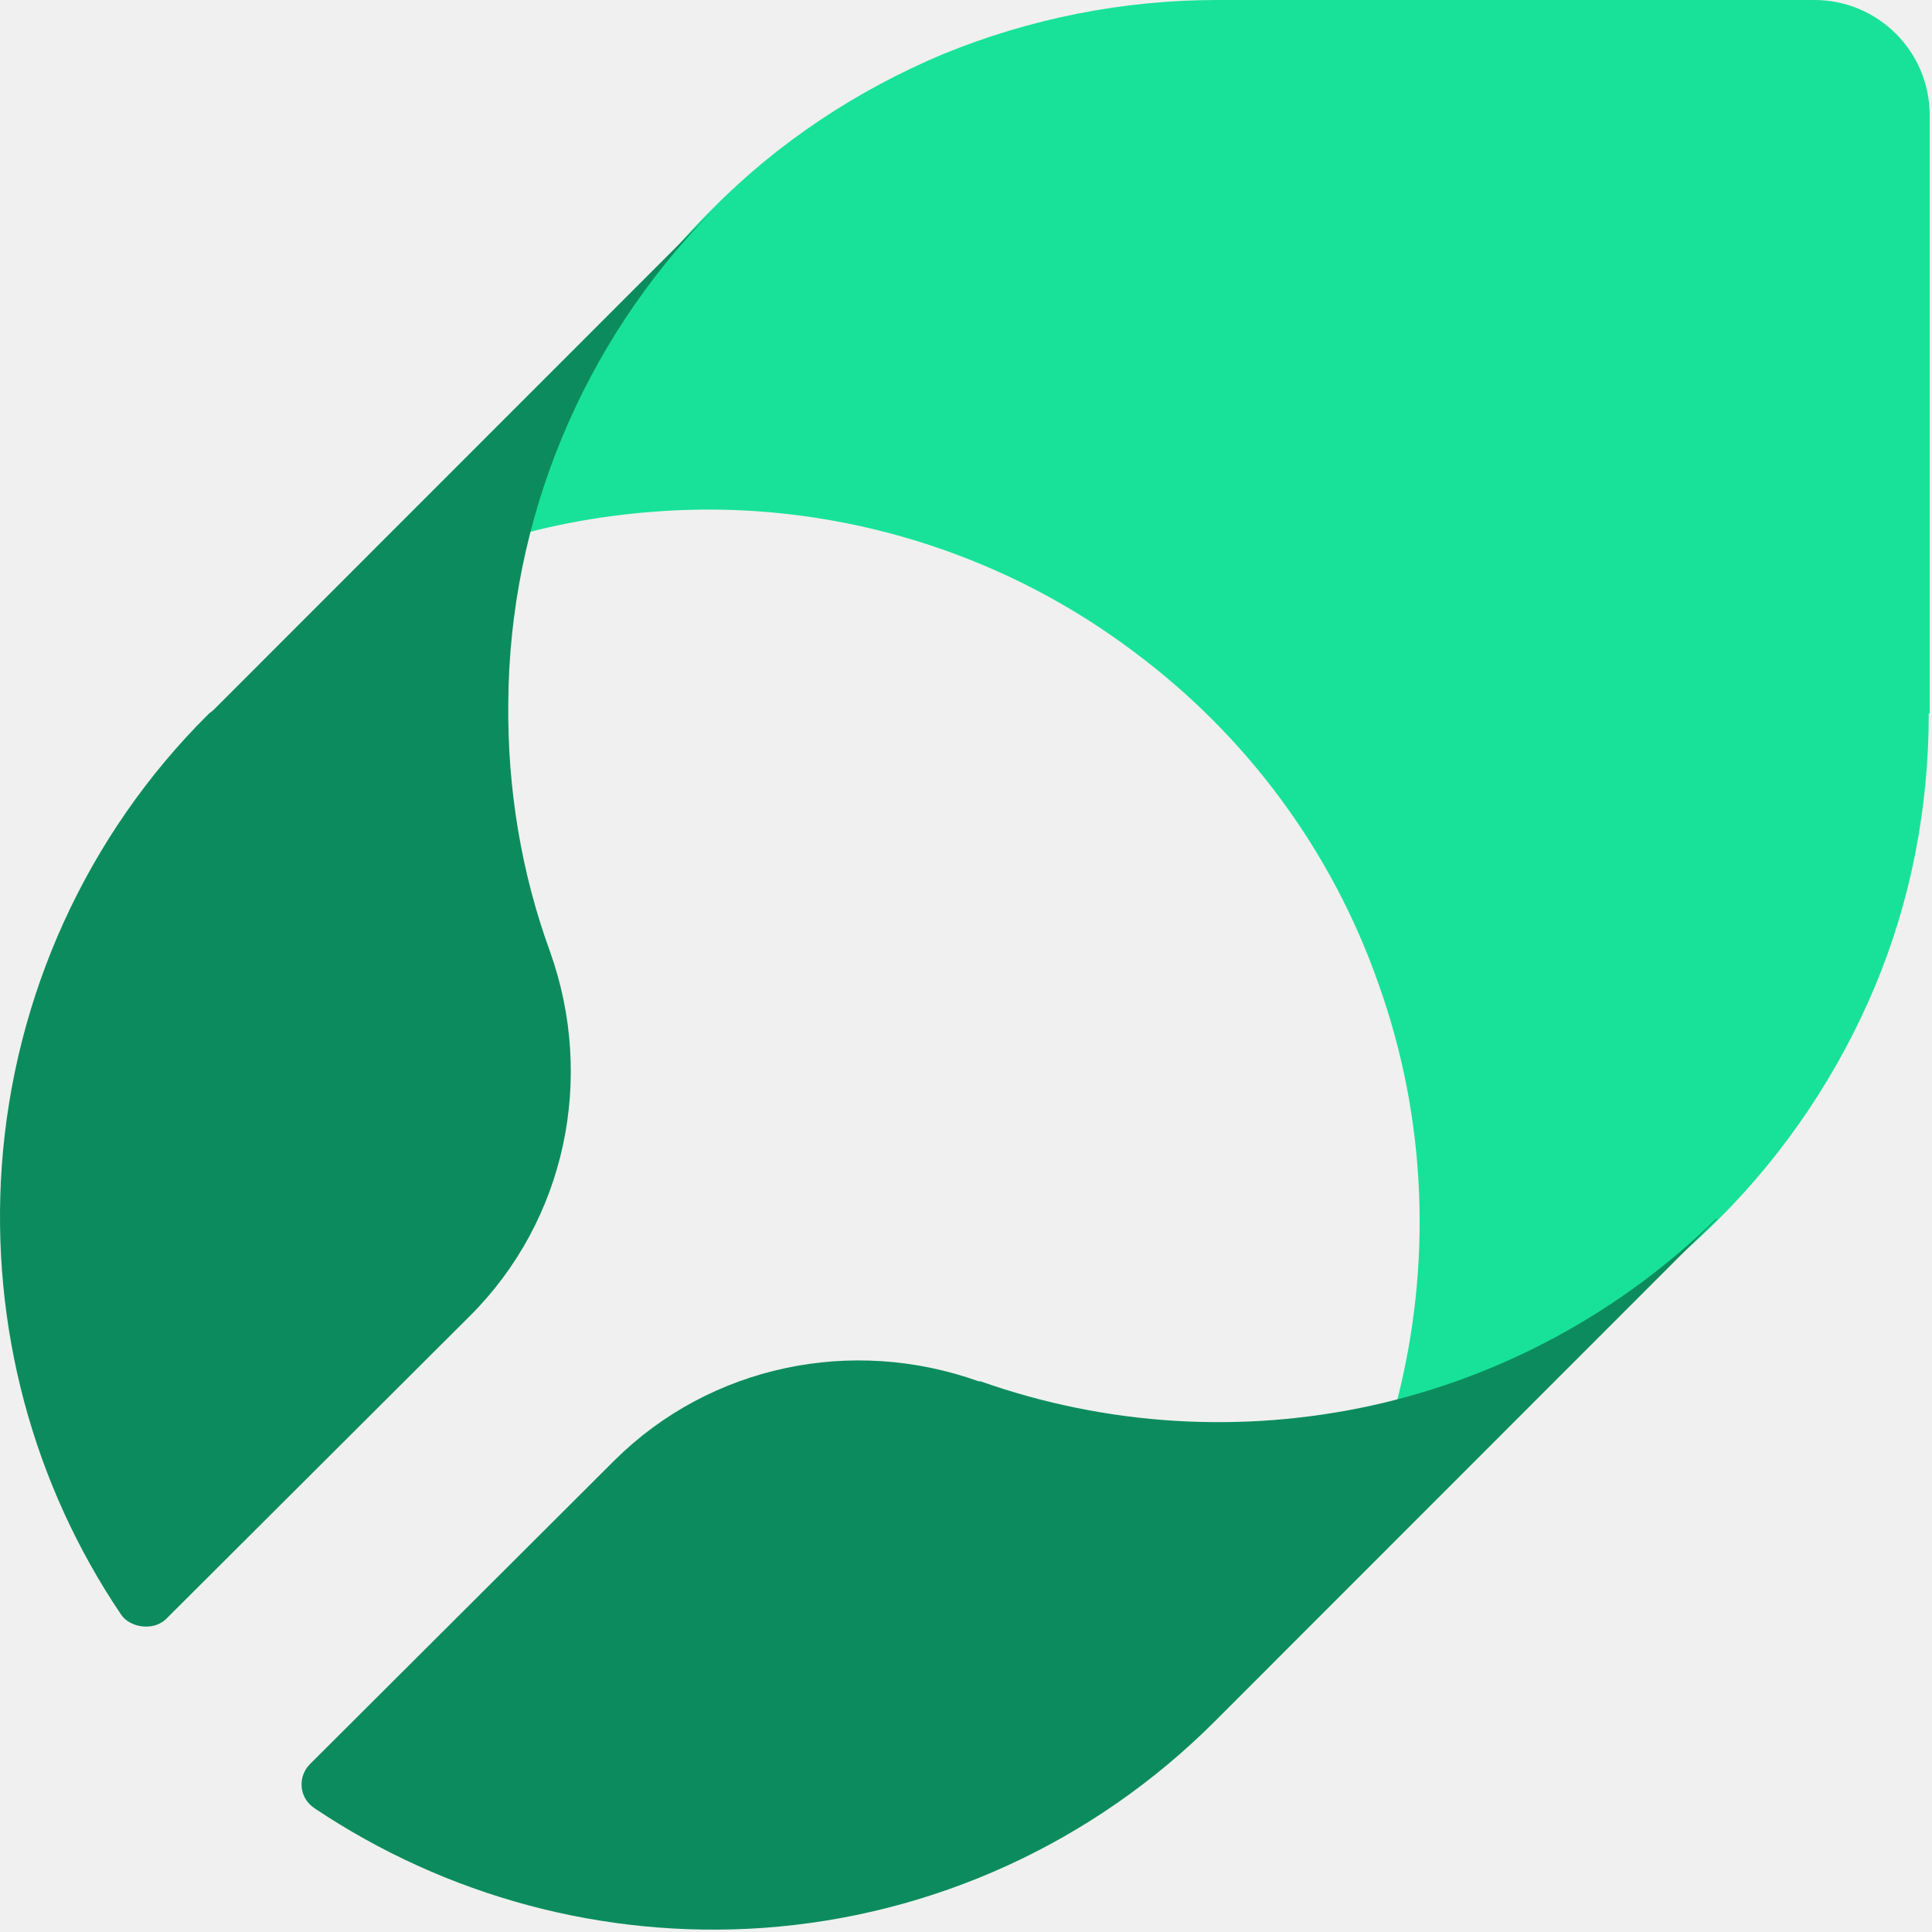
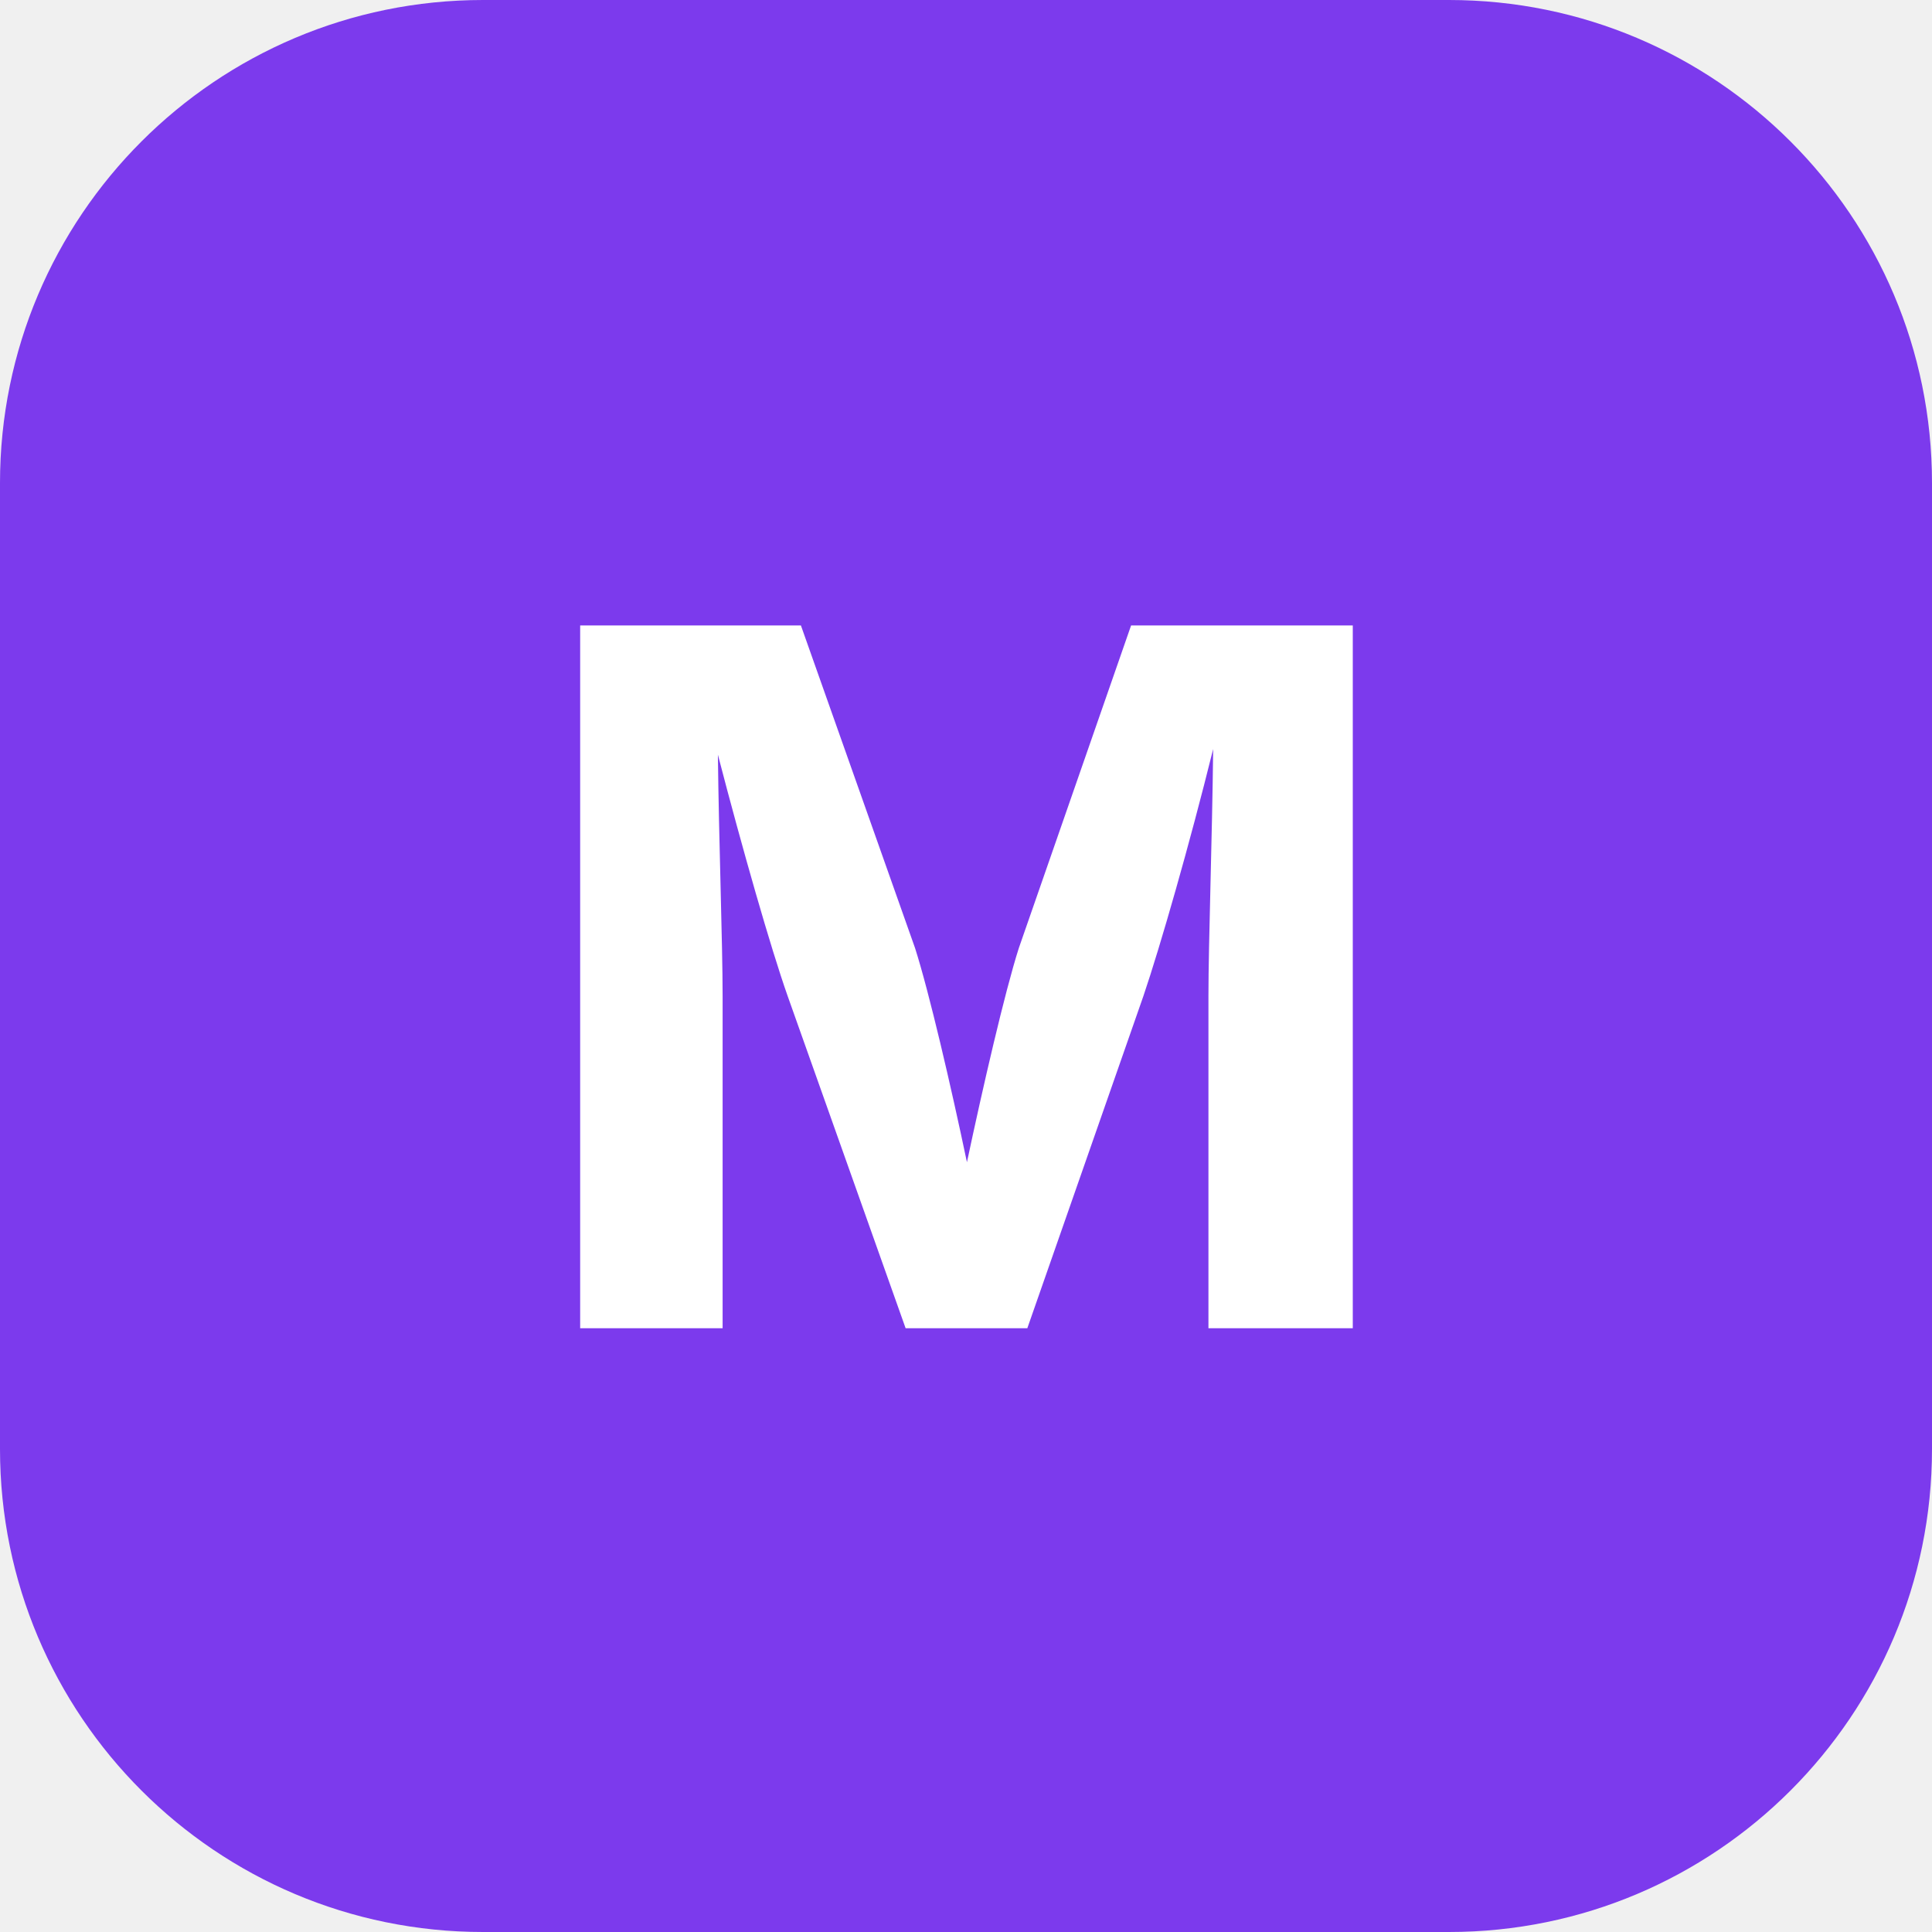
- <svg xmlns="http://www.w3.org/2000/svg" width="502" height="502" viewBox="0 0 502 502" fill="none">
-   <path d="M501.402 185.33V29.962C501.402 13.29 487.876 0 471.453 0H316.156C291.763 0 267.611 4.832 245.15 14.014C222.689 23.438 202.16 36.969 185.012 54.367L183.804 55.575C161.101 78.53 144.92 107.042 136.708 138.454C151.441 134.588 166.656 132.655 181.871 132.413C222.447 131.93 262.298 144.978 294.661 169.383C323.885 191.13 346.104 221.092 358.18 255.645C370.739 290.681 372.188 328.859 362.769 364.862C393.925 356.647 422.666 340.457 445.611 317.744L446.818 316.536C463.966 299.38 477.732 278.841 487.151 256.37C496.571 233.898 501.16 209.735 501.16 185.33H501.402Z" fill="#18E299" />
-   <path d="M132.071 182.706C132.312 135.044 151.32 89.307 184.764 55.125L55.557 184.391C55.076 184.873 54.594 185.113 54.113 185.595C22.593 216.888 3.586 258.774 0.458 303.066C-2.43 344.47 8.397 385.392 31.496 419.575C33.699 422.835 39.677 423.907 43.046 420.778L122.206 341.822C146.989 317.028 154.689 280.198 142.899 247.219C135.44 226.758 131.831 204.852 132.071 182.706Z" fill="#0C8C5E" />
-   <path d="M446.067 316.547C421.284 340.86 390.245 357.71 356.56 365.172C322.634 372.635 287.506 370.468 254.783 358.914C254.783 358.914 254.542 358.914 254.301 358.914C221.338 347.118 184.525 354.821 159.742 379.375L80.581 458.331C77.212 461.701 77.694 467.238 81.784 469.885C115.95 492.754 156.855 503.827 198.24 500.938C242.512 497.809 284.137 478.792 315.656 447.258L316.859 446.054L446.067 316.788V316.547Z" fill="#0C8C5E" />
+ <svg xmlns="http://www.w3.org/2000/svg" width="32" height="32" viewBox="0 0 32 32" fill="none">
+   <rect width="32" height="32" rx="8" fill="#7C3AED" />
+   <text x="16" y="22" font-family="Inter, system-ui, sans-serif" font-size="16" font-weight="700" fill="white" text-anchor="middle">M</text>
</svg>
